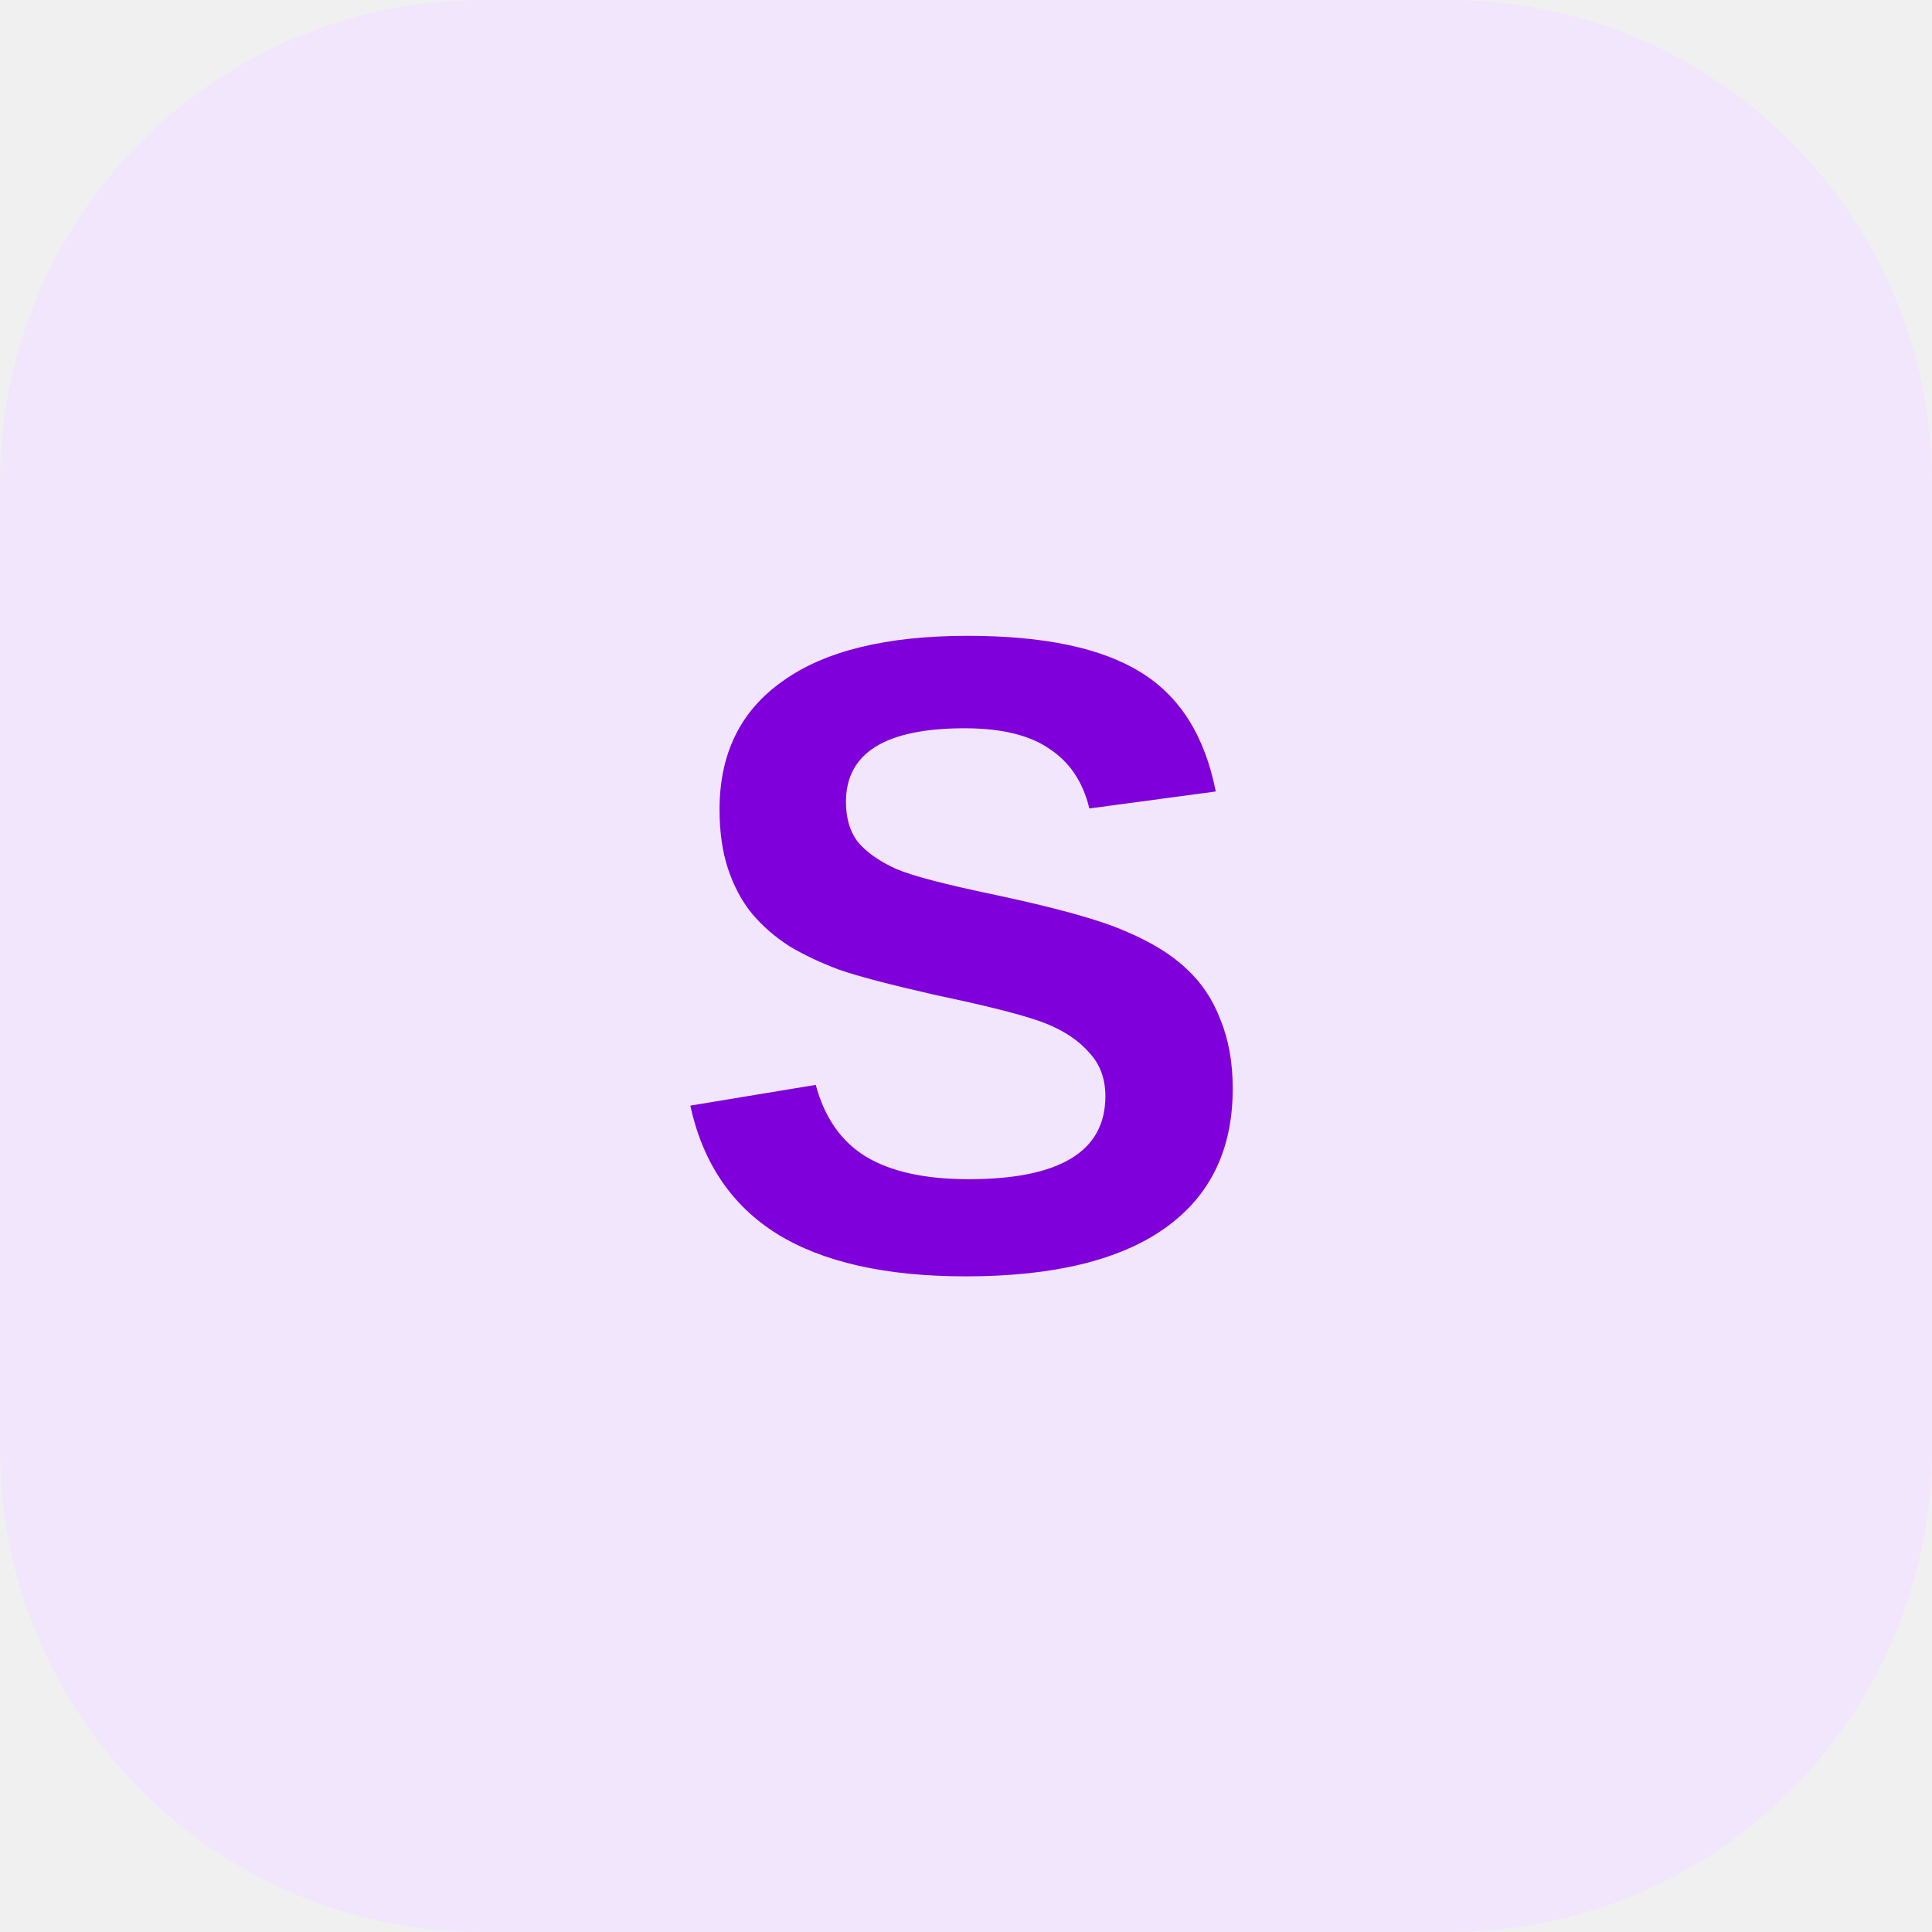
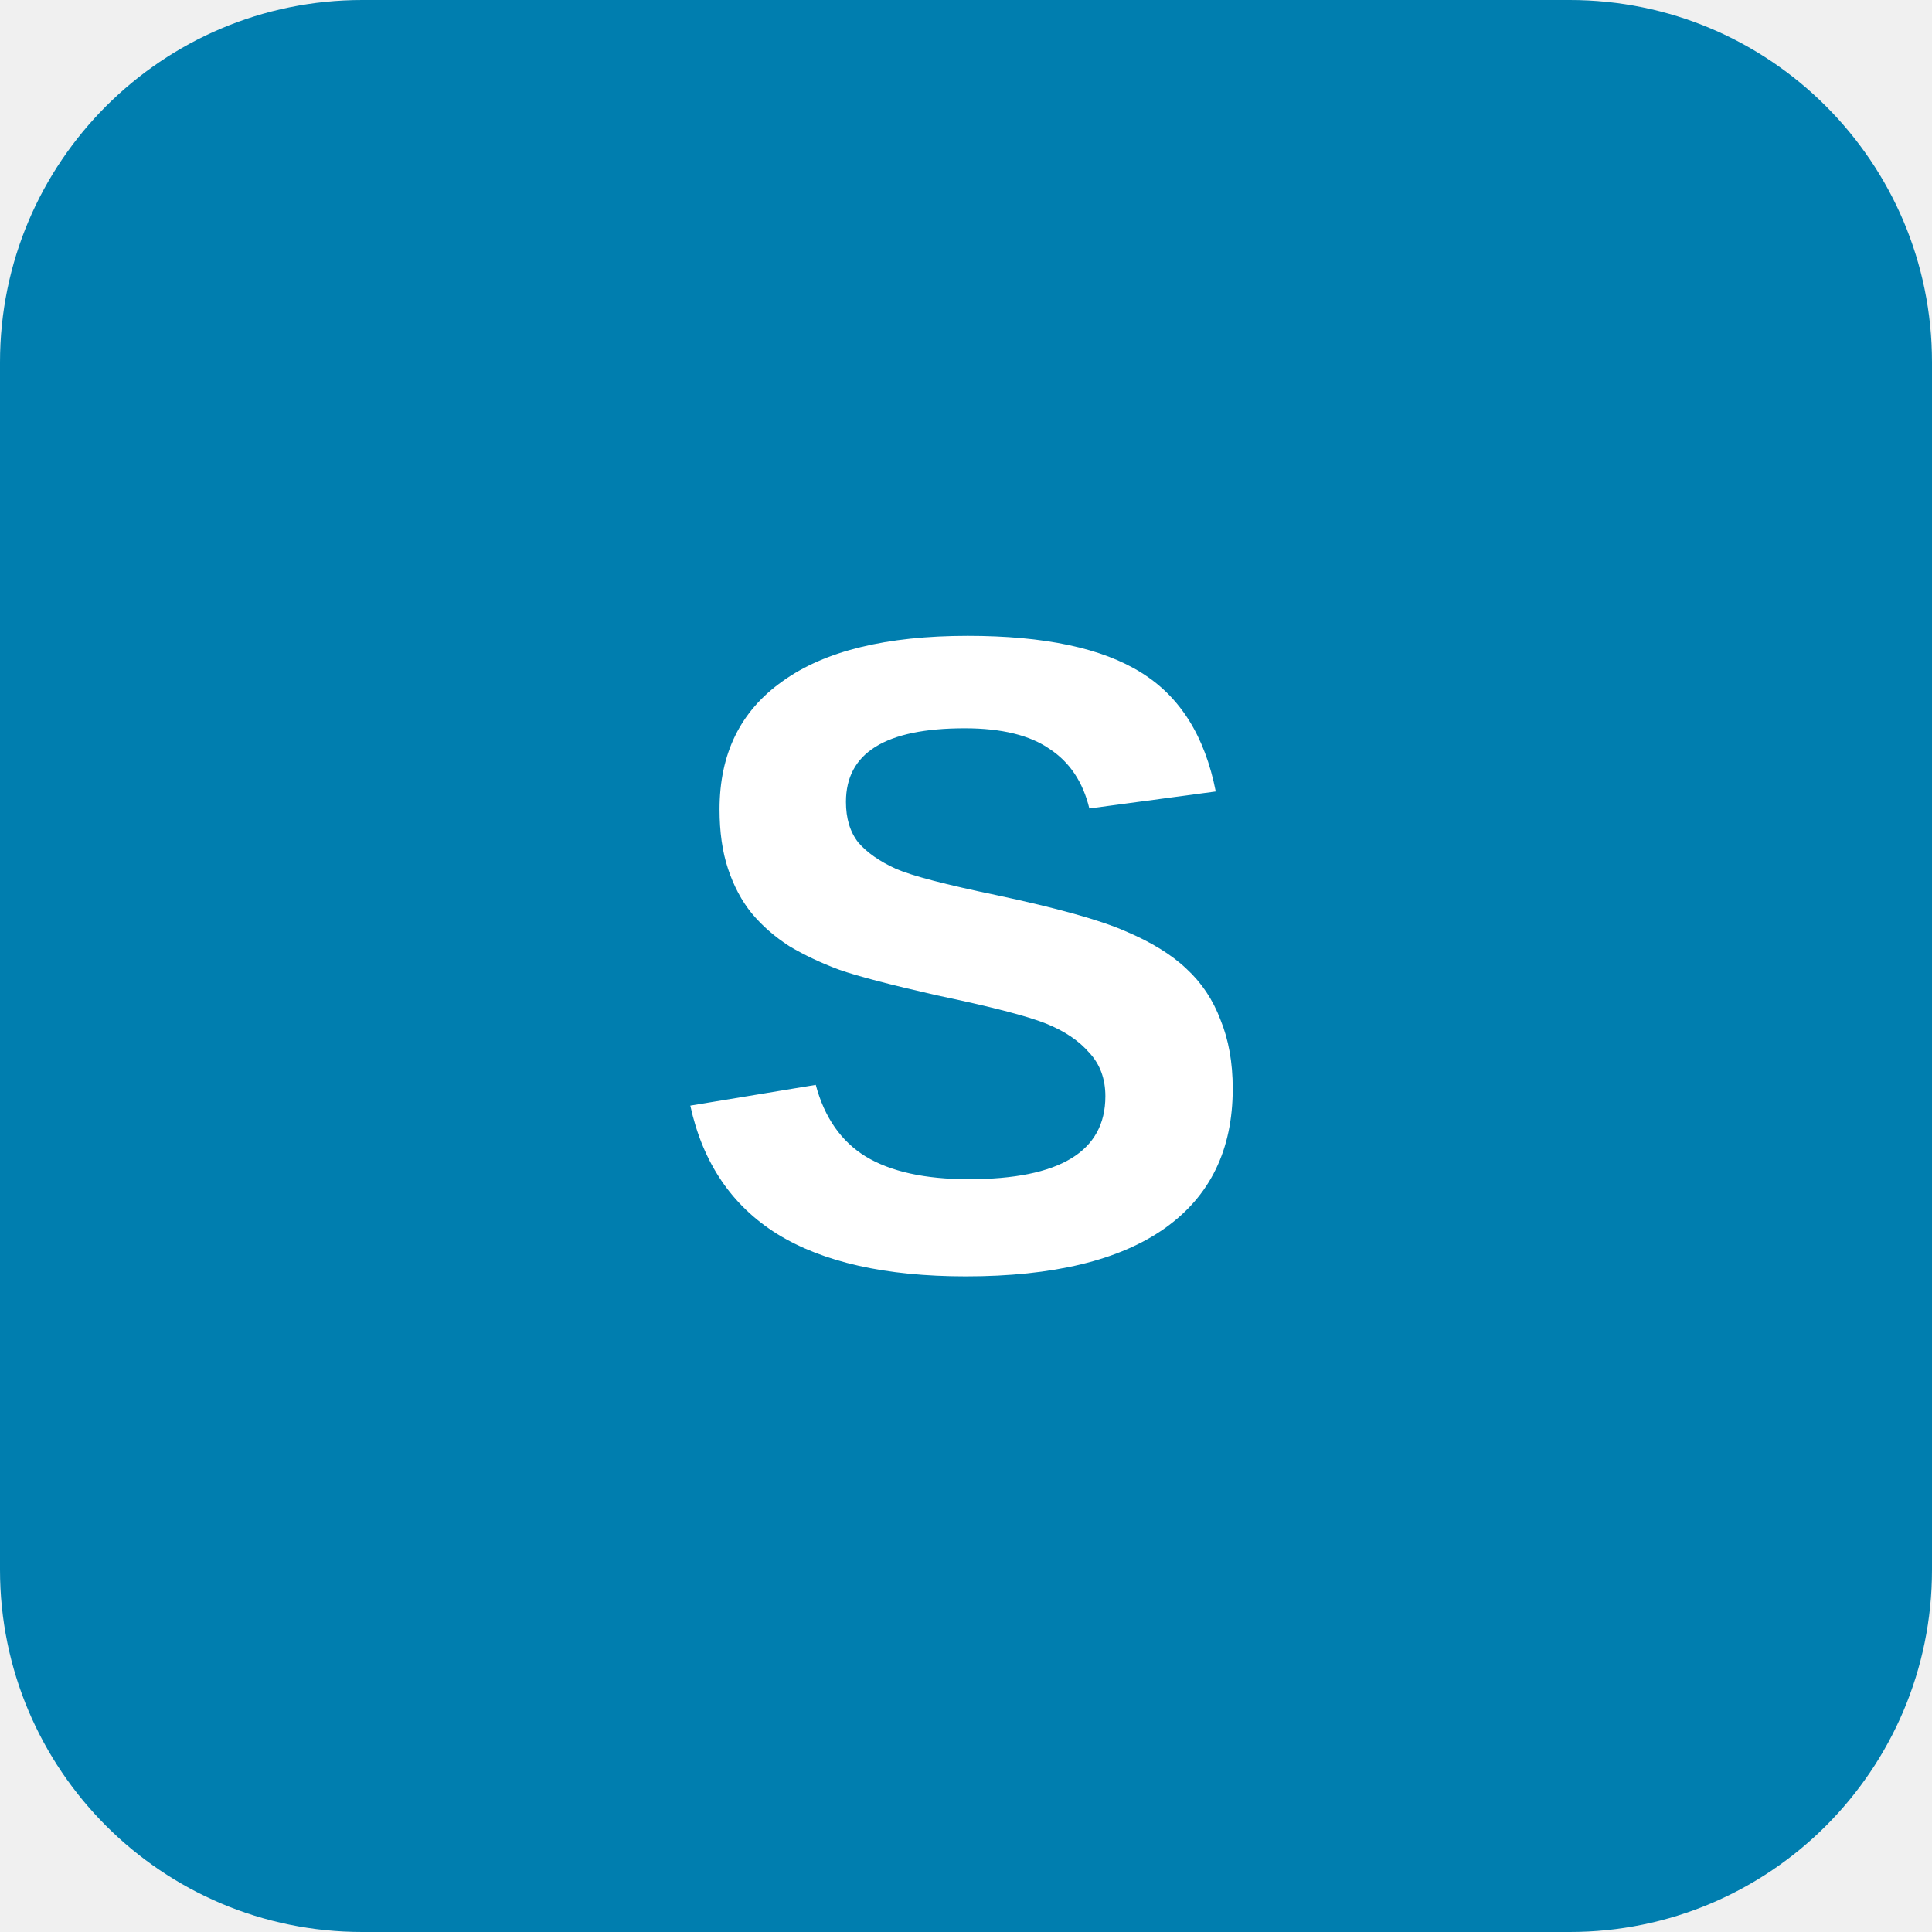
<svg xmlns="http://www.w3.org/2000/svg" role="img" viewBox="0 0 32 32">
-   <rect width="32" height="32" rx="8" fill="#f1e6fb" />
-   <text x="16" y="21" font-family="Arial, Helvetica, sans-serif" font-size="15" font-weight="600" fill="#7f00da" text-anchor="middle">S</text>
+   <rect width="32" height="32" rx="6" fill="#007EAF" />
+   <text x="16" y="21" font-family="Arial, Helvetica, sans-serif" font-size="15" font-weight="600" fill="#ffffff" text-anchor="middle">S</text>
</svg>
